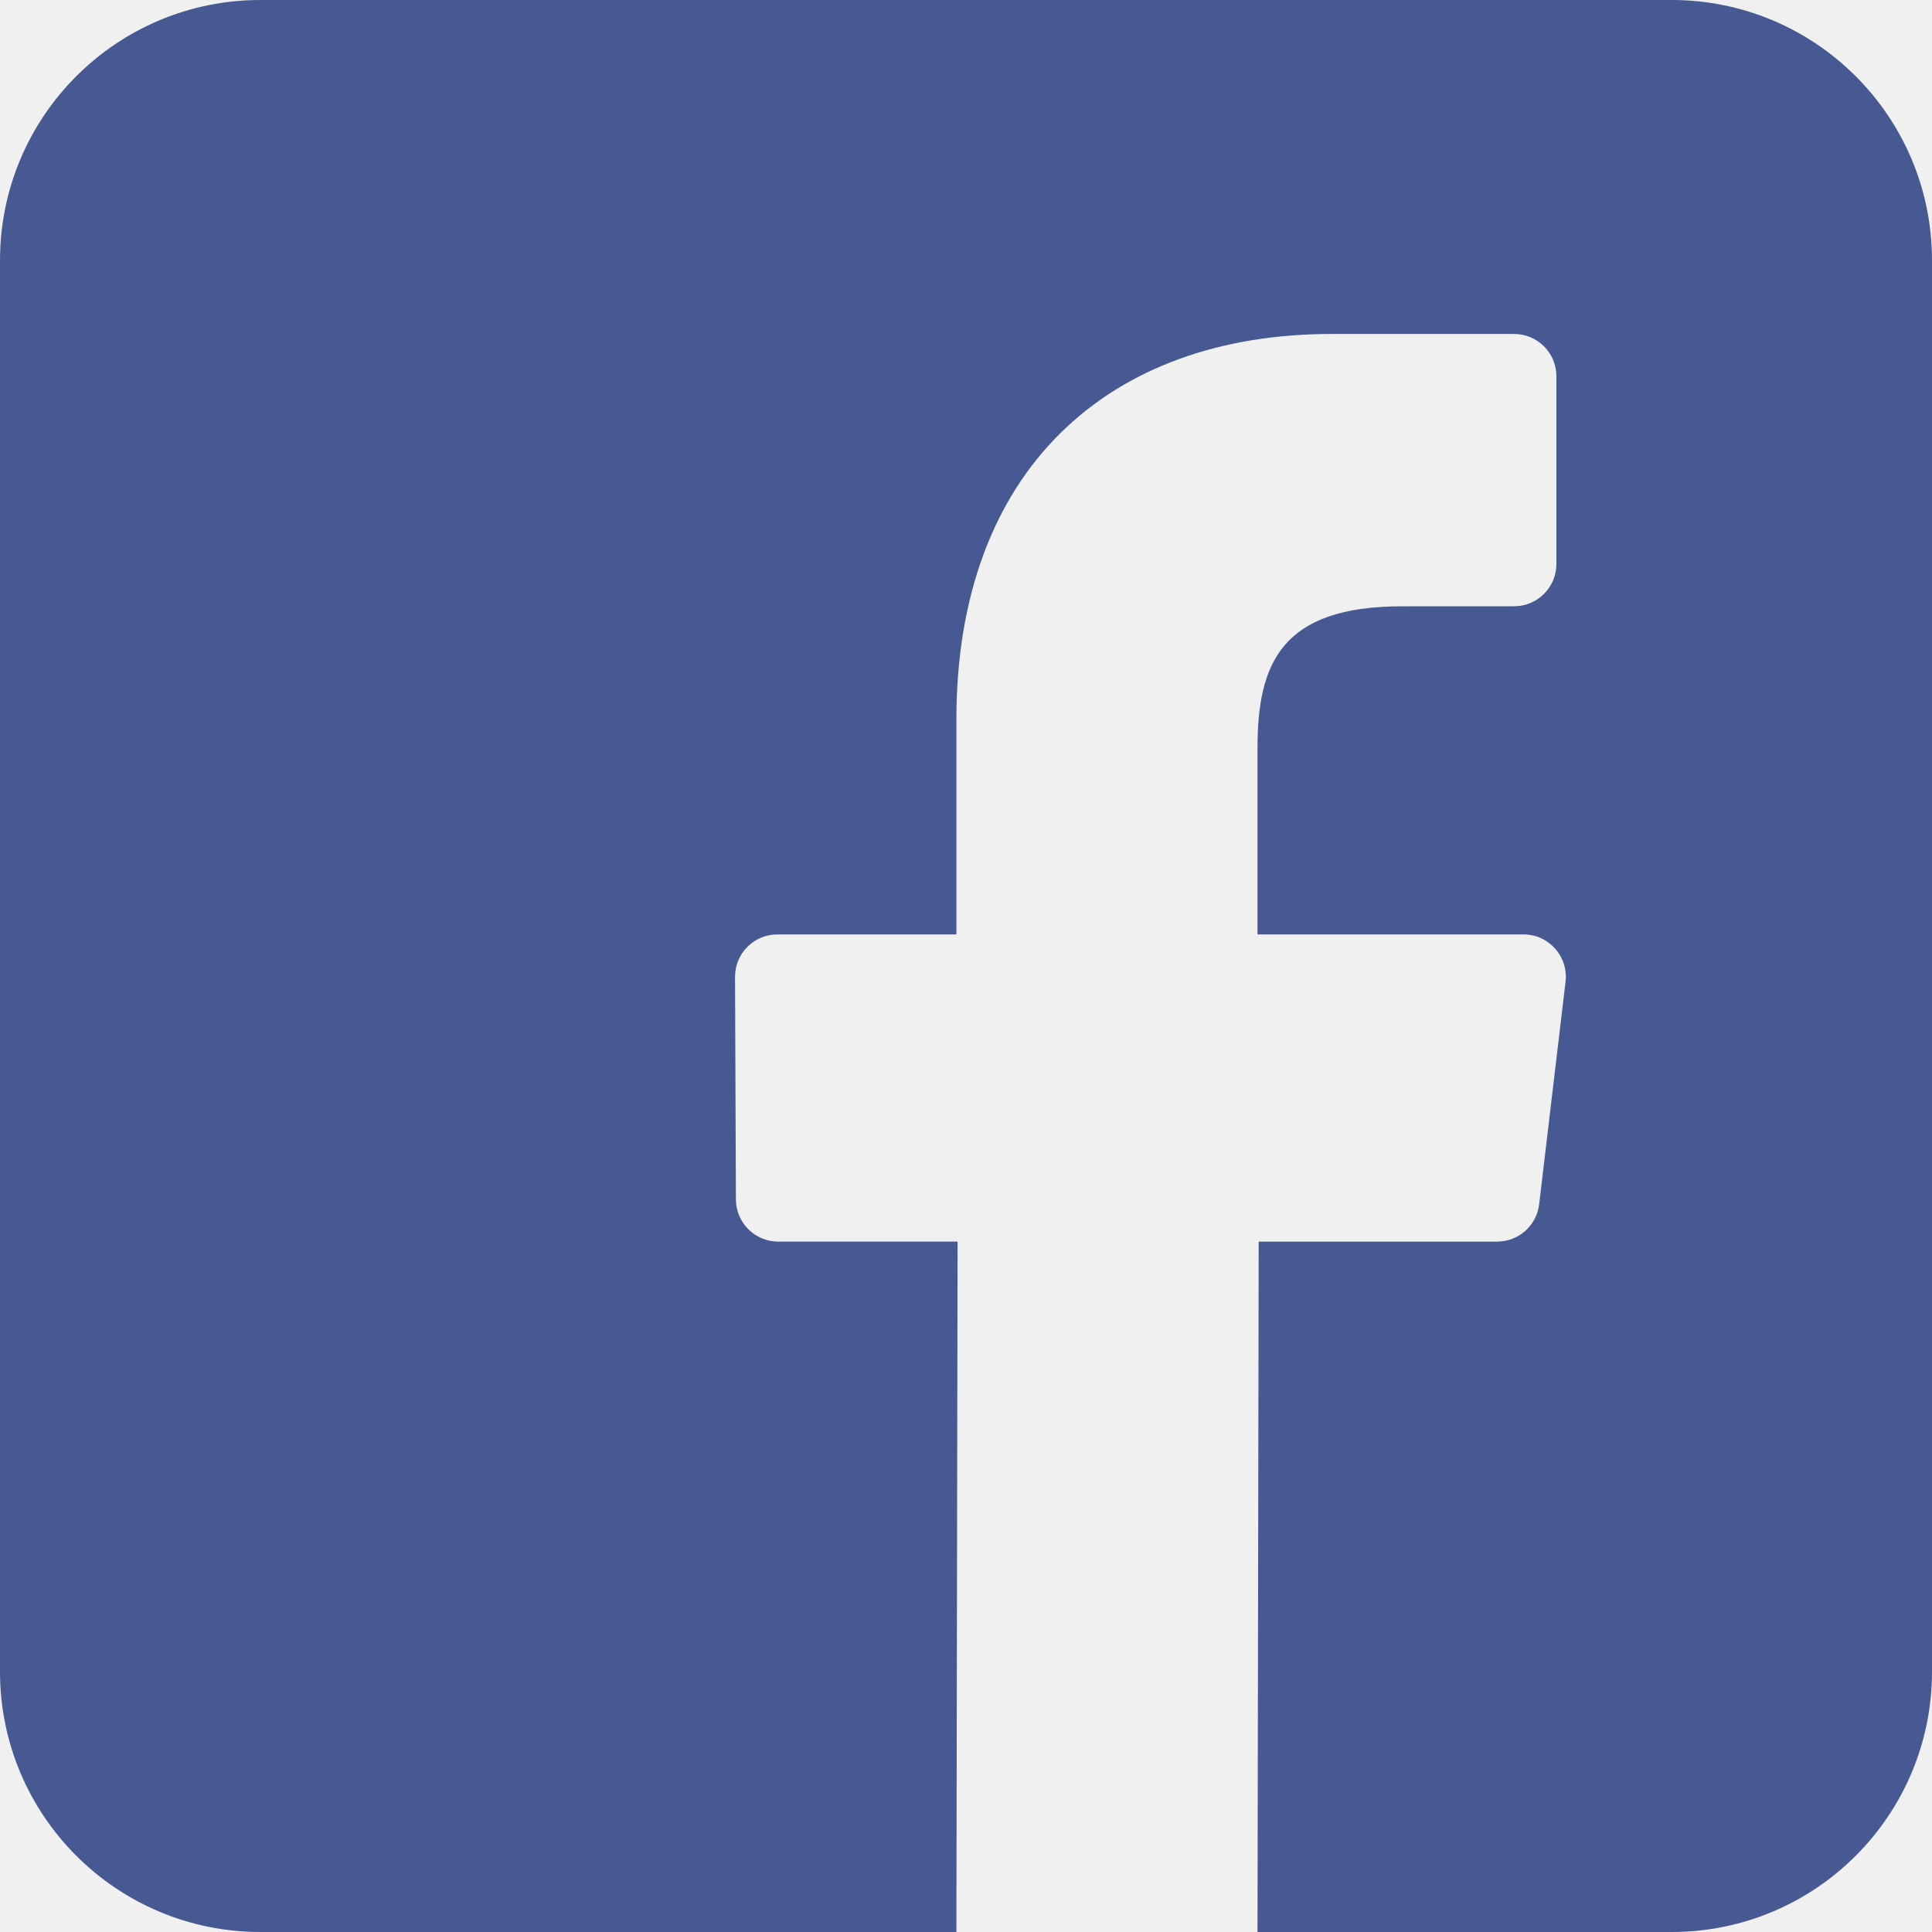
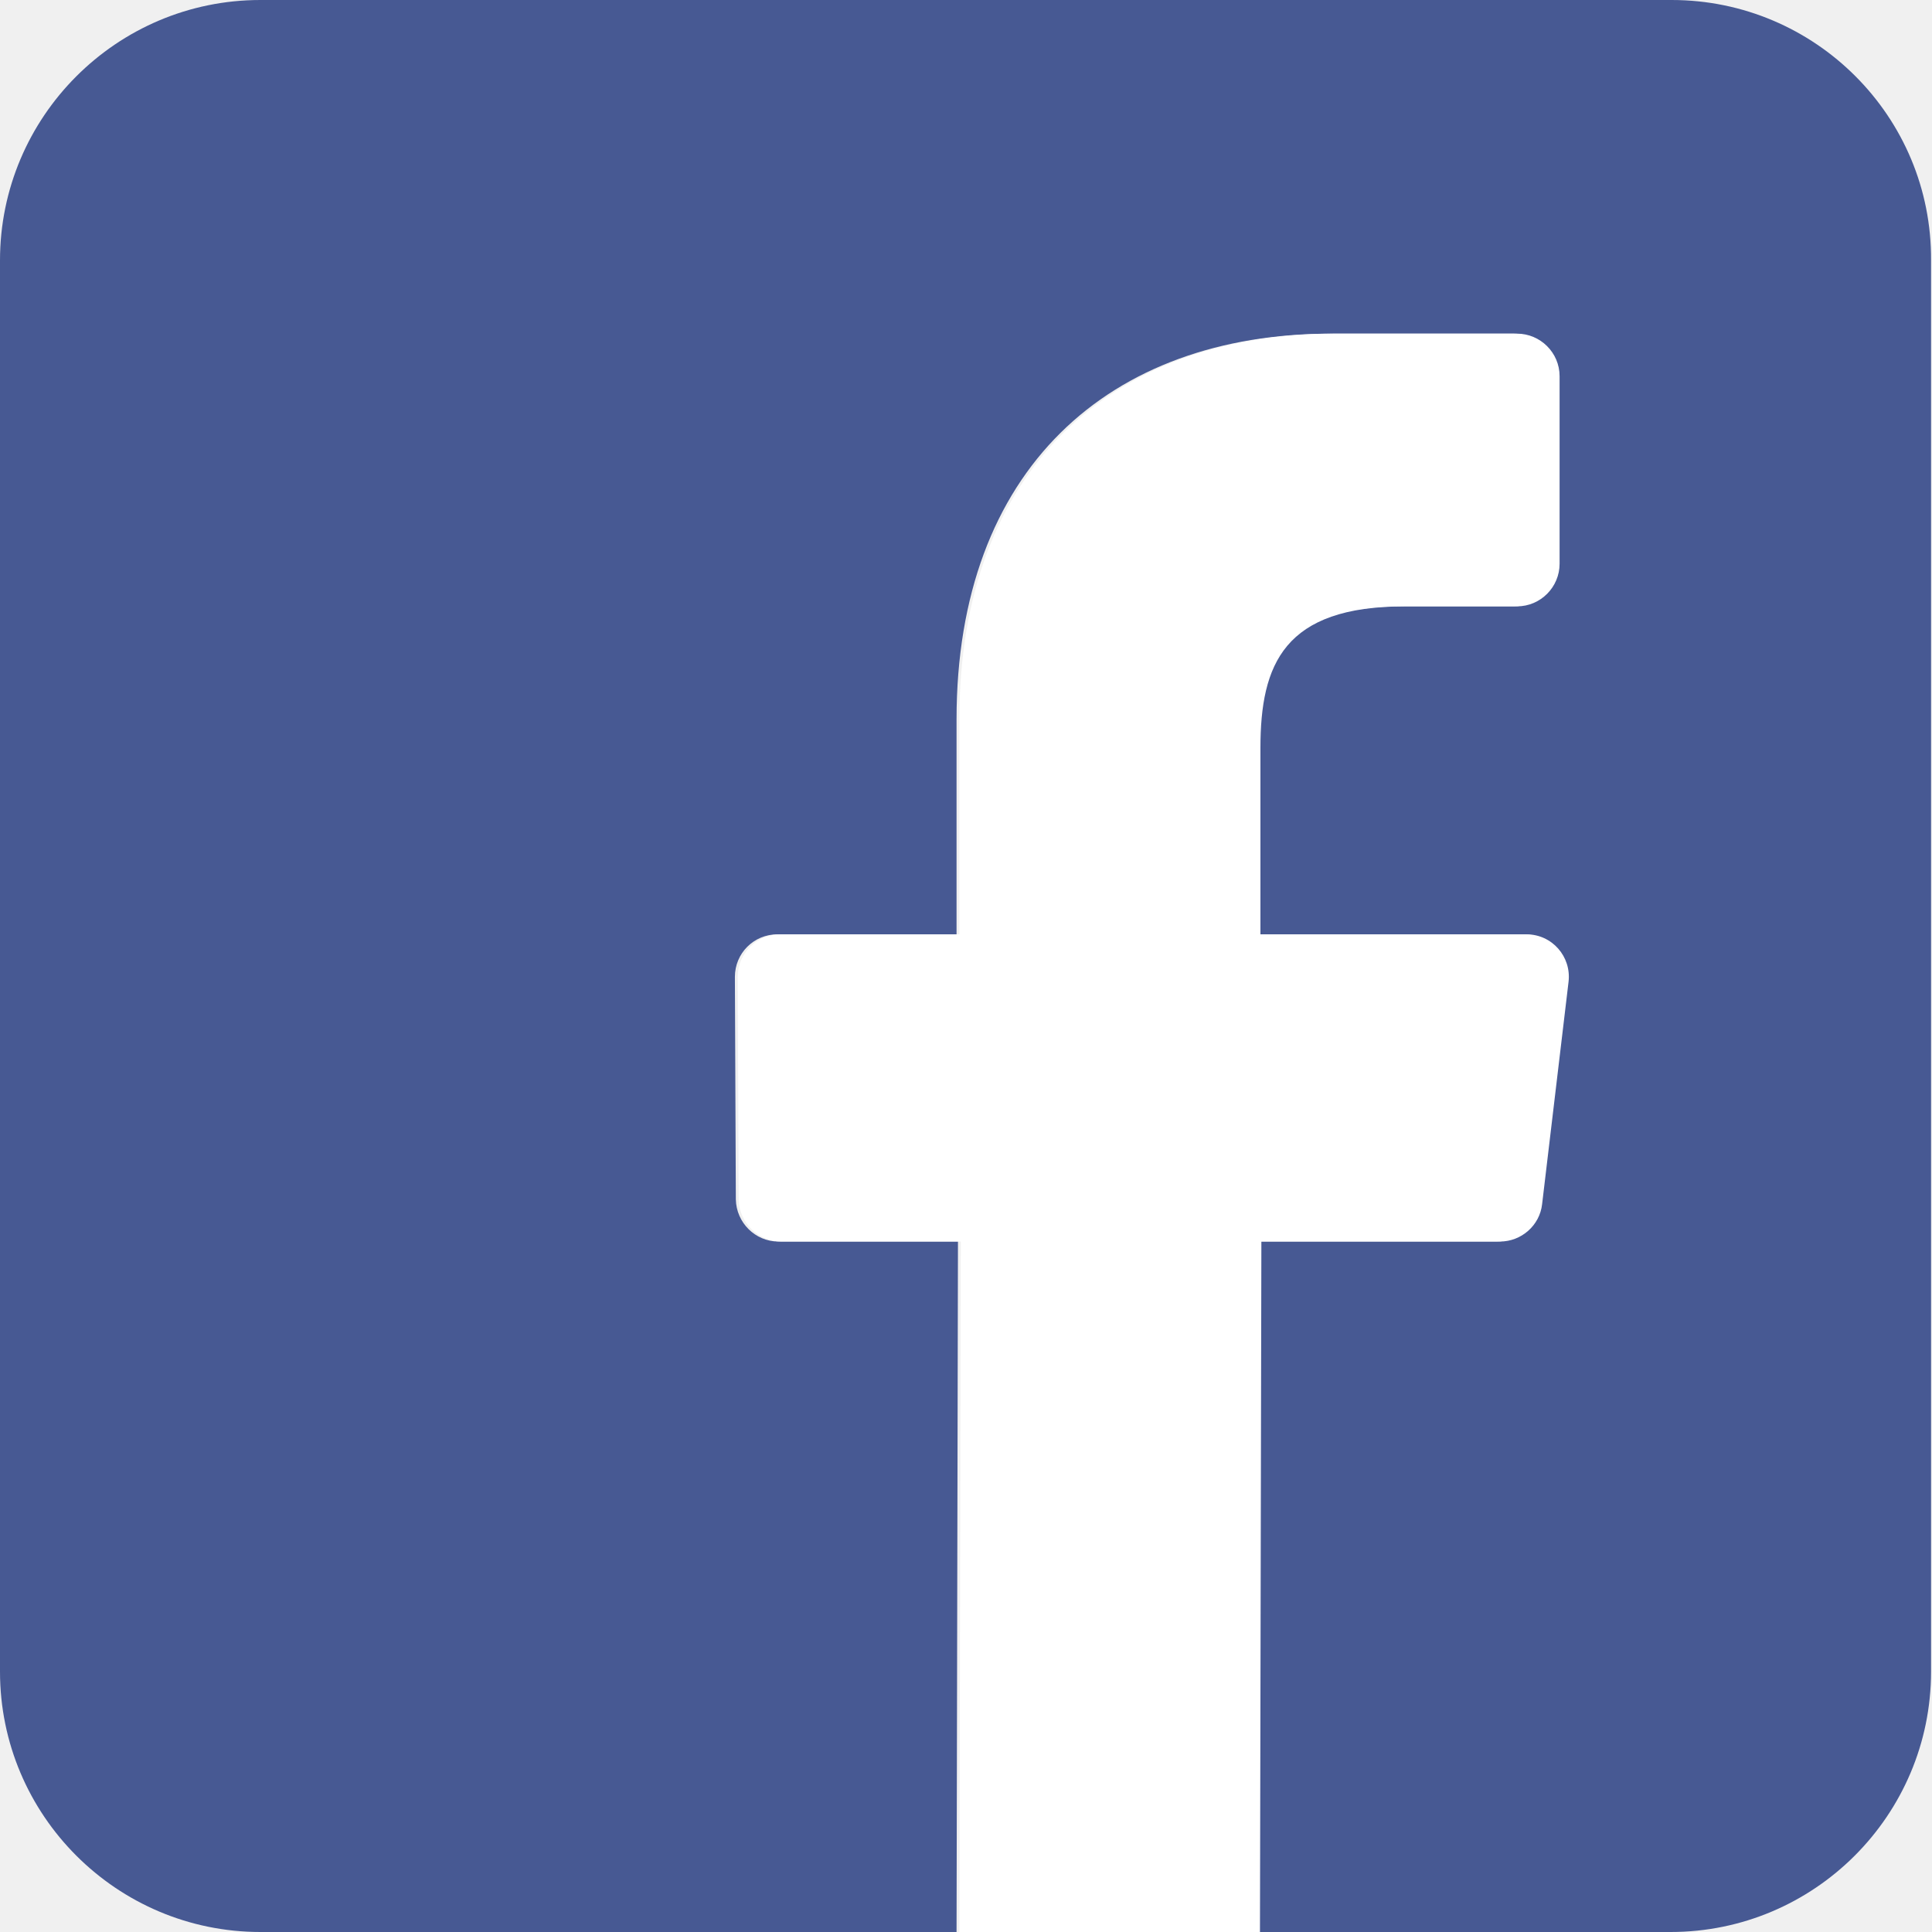
- <svg xmlns="http://www.w3.org/2000/svg" version="1.1" id="Layer_1" x="0px" y="0px" viewBox="0 0 408.788 408.788" style="enable-background:new 0 0 408.788 408.788;" xml:space="preserve">
-   <path style="fill:#475993;" d="M353.701,0H55.087C24.665,0,0.002,24.662,0.002,55.085v298.616c0,30.423,24.662,55.085,55.085,55.085  h147.275l0.251-146.078h-37.951c-4.932,0-8.935-3.988-8.954-8.92l-0.182-47.087c-0.019-4.959,3.996-8.989,8.955-8.989h37.882  v-45.498c0-52.8,32.247-81.55,79.348-81.55h38.65c4.945,0,8.955,4.009,8.955,8.955v39.704c0,4.944-4.007,8.952-8.95,8.955  l-23.719,0.011c-25.615,0-30.575,12.172-30.575,30.035v39.389h56.285c5.363,0,9.524,4.683,8.892,10.009l-5.581,47.087  c-0.534,4.506-4.355,7.901-8.892,7.901h-50.453l-0.251,146.078h87.631c30.422,0,55.084-24.662,55.084-55.084V55.085  C408.786,24.662,384.124,0,353.701,0z" />
-   <g>
- </g>
-   <g>
- </g>
-   <g>
- </g>
-   <g>
- </g>
-   <g>
- </g>
-   <g>
- </g>
-   <g>
- </g>
-   <g>
- </g>
-   <g>
- </g>
-   <g>
- </g>
-   <g>
- </g>
-   <g>
- </g>
-   <g>
- </g>
-   <g>
- </g>
-   <g>
- </g>
+ <svg xmlns="http://www.w3.org/2000/svg" version="1.1" id="Layer_1" x="0px" y="0px" viewBox="0 0 408.8 408.8" style="enable-background:new 0 0 408.8 408.8;" xml:space="preserve">
+   <style type="text/css">
+ 	.st0{fill:#475993;}
+ 	.st1{fill:none;}
+ 	.st2{fill:#FFFFFF;}
+ </style>
+   <path class="st0" d="M353.7,0H55.1C24.7,0,0,24.7,0,55.1v298.6c0,30.4,24.7,55.1,55.1,55.1h147.3l0.3-146.1h-38c-4.9,0-8.9-4-9-8.9  l-0.2-47.1c0-5,4-9,9-9h37.9v-45.5c0-52.8,32.2-81.6,79.3-81.6h38.6c4.9,0,9,4,9,9v39.7c0,4.9-4,9-9,9l-23.7,0  c-25.6,0-30.6,12.2-30.6,30v39.4h56.3c5.4,0,9.5,4.7,8.9,10l-5.6,47.1c-0.5,4.5-4.4,7.9-8.9,7.9h-50.5l-0.3,146.1h87.6  c30.4,0,55.1-24.7,55.1-55.1V55.1C408.8,24.7,384.1,0,353.7,0z" />
+   <line class="st1" x1="202.4" y1="408.8" x2="266.1" y2="408.8" />
+   <path class="st0" d="M-64.2,103.3" />
+   <path class="st2" d="M203,408.8l0.3-146.1h-38c-4.9,0-8.9-4-9-8.9l-0.2-47.1c0-5,4-9,9-9H203v-45.5c0-52.8,32.2-81.6,79.3-81.6H321  c4.9,0,9,4,9,9v39.7c0,4.9-4,9-9,9l-23.7,0c-25.6,0-30.6,12.2-30.6,30v39.4H323c5.4,0,9.5,4.7,8.9,10l-5.6,47.1  c-0.5,4.5-4.4,7.9-8.9,7.9h-50.5l-0.3,146.1" />
</svg>
